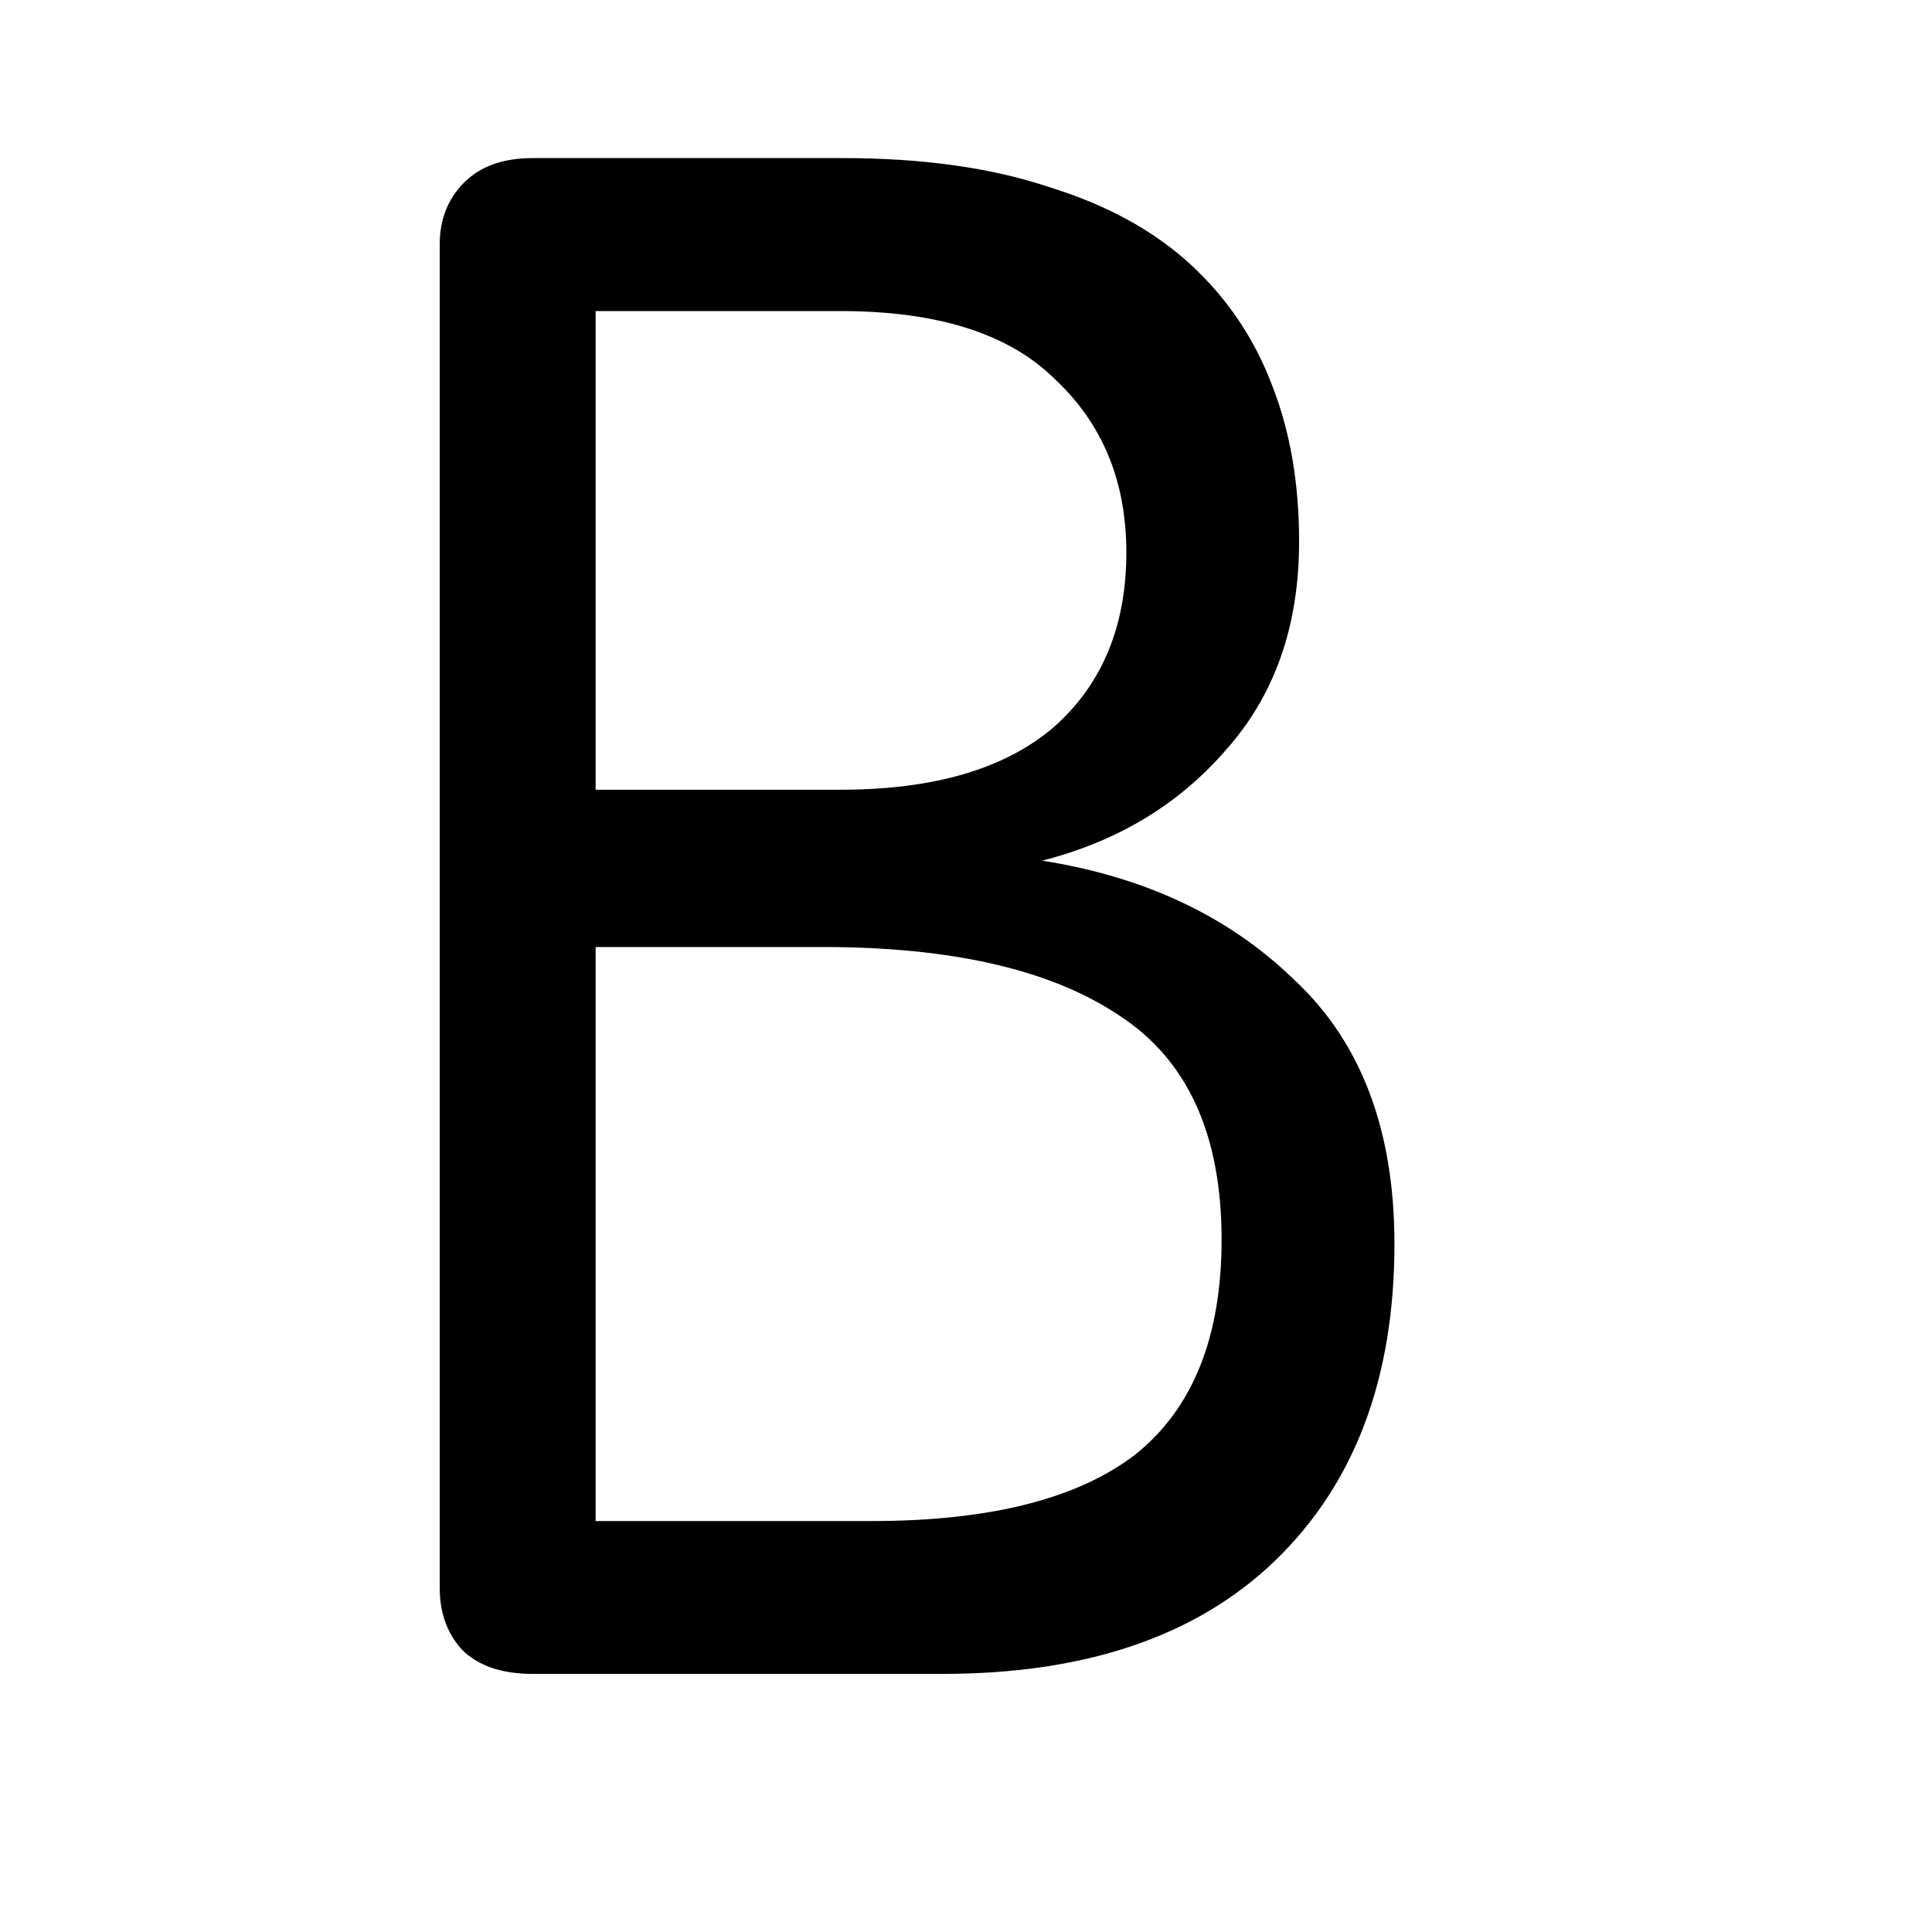
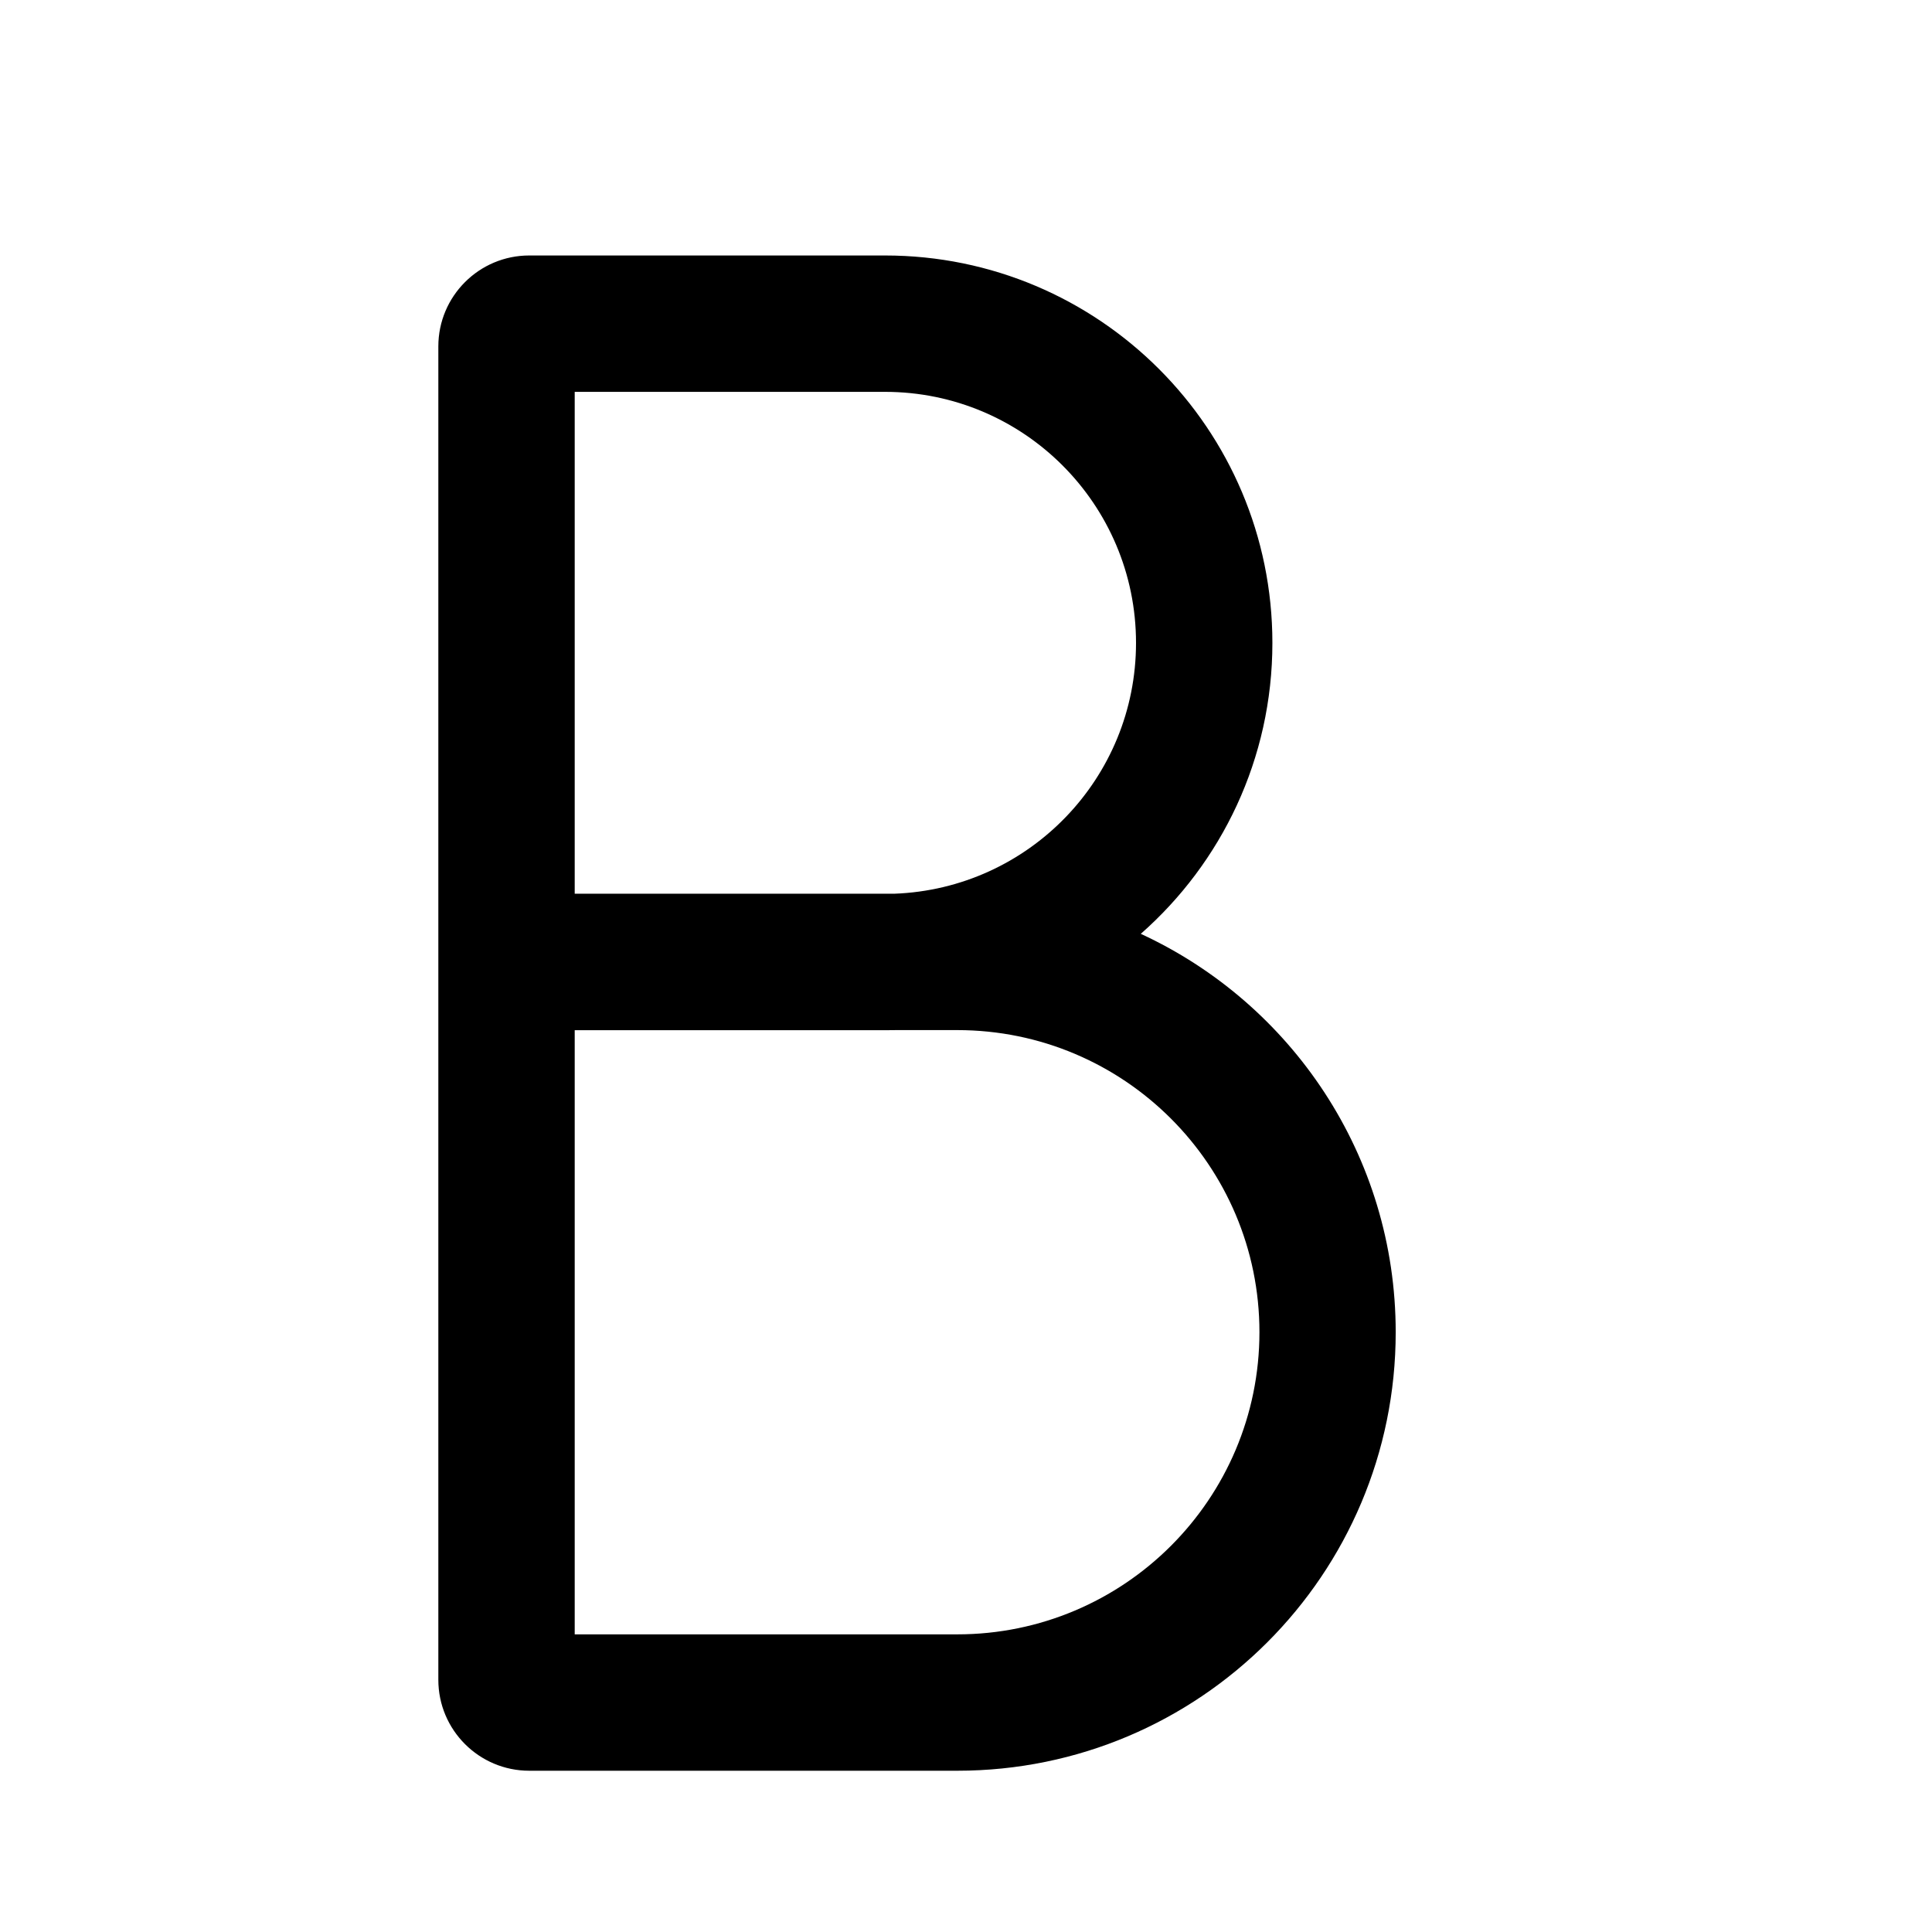
<svg xmlns="http://www.w3.org/2000/svg" width="17" height="17" viewBox="0 0 17 17" fill="none">
-   <mask id="mask0_102_689" style="mask-type:alpha" maskUnits="userSpaceOnUse" x="0" y="0" width="17" height="17">
-     <rect x="0.07" y="0.06" width="16" height="16" fill="#DCDCDC" />
-   </mask>
-   <g mask="url(#mask0_102_689)">
-     <path d="M9.17 7.573C10.079 7.716 10.82 8.067 11.393 8.626C11.977 9.172 12.27 9.945 12.27 10.946C12.27 12.129 11.919 13.059 11.217 13.735C10.528 14.398 9.553 14.729 8.292 14.729H4.688C4.415 14.729 4.207 14.658 4.064 14.515C3.934 14.372 3.869 14.19 3.869 13.969L3.869 2.152C3.869 1.931 3.941 1.749 4.084 1.606C4.227 1.463 4.428 1.391 4.688 1.391L7.415 1.391C8.117 1.391 8.721 1.476 9.228 1.645C9.735 1.801 10.151 2.028 10.476 2.327C10.801 2.626 11.041 2.984 11.197 3.4C11.354 3.803 11.431 4.258 11.431 4.765C11.431 5.506 11.217 6.117 10.788 6.598C10.372 7.079 9.833 7.404 9.17 7.573ZM5.241 6.949L7.395 6.949C8.214 6.949 8.838 6.767 9.267 6.403C9.696 6.026 9.911 5.512 9.911 4.862C9.911 4.238 9.703 3.731 9.287 3.341C8.884 2.938 8.253 2.737 7.395 2.737L5.241 2.737L5.241 6.949ZM5.241 13.384H7.668C8.708 13.384 9.482 13.189 9.989 12.799C10.495 12.396 10.749 11.765 10.749 10.907C10.749 9.984 10.45 9.328 9.852 8.938C9.254 8.535 8.383 8.333 7.239 8.333H5.241L5.241 13.384Z" fill="black" />
-   </g>
+   <path fill-rule="evenodd" clip-rule="evenodd" d="M3.857 3.048C3.857 2.606 4.216 2.248 4.657 2.248H7.787C9.67 2.248 11.196 3.774 11.196 5.657C11.196 6.677 10.748 7.592 10.038 8.217C11.362 8.828 12.281 10.168 12.281 11.722C12.281 13.854 10.554 15.581 8.423 15.581H4.657C4.216 15.581 3.857 15.223 3.857 14.781V3.048ZM5.057 3.448H7.787C9.007 3.448 9.996 4.437 9.996 5.657C9.996 6.849 9.052 7.82 7.87 7.864H5.057V3.448ZM5.057 9.065V14.381H8.423C9.891 14.381 11.082 13.191 11.082 11.722C11.082 10.254 9.891 9.064 8.423 9.064H7.891C7.856 9.065 7.822 9.065 7.787 9.065H5.057Z" fill="black" />
</svg>
